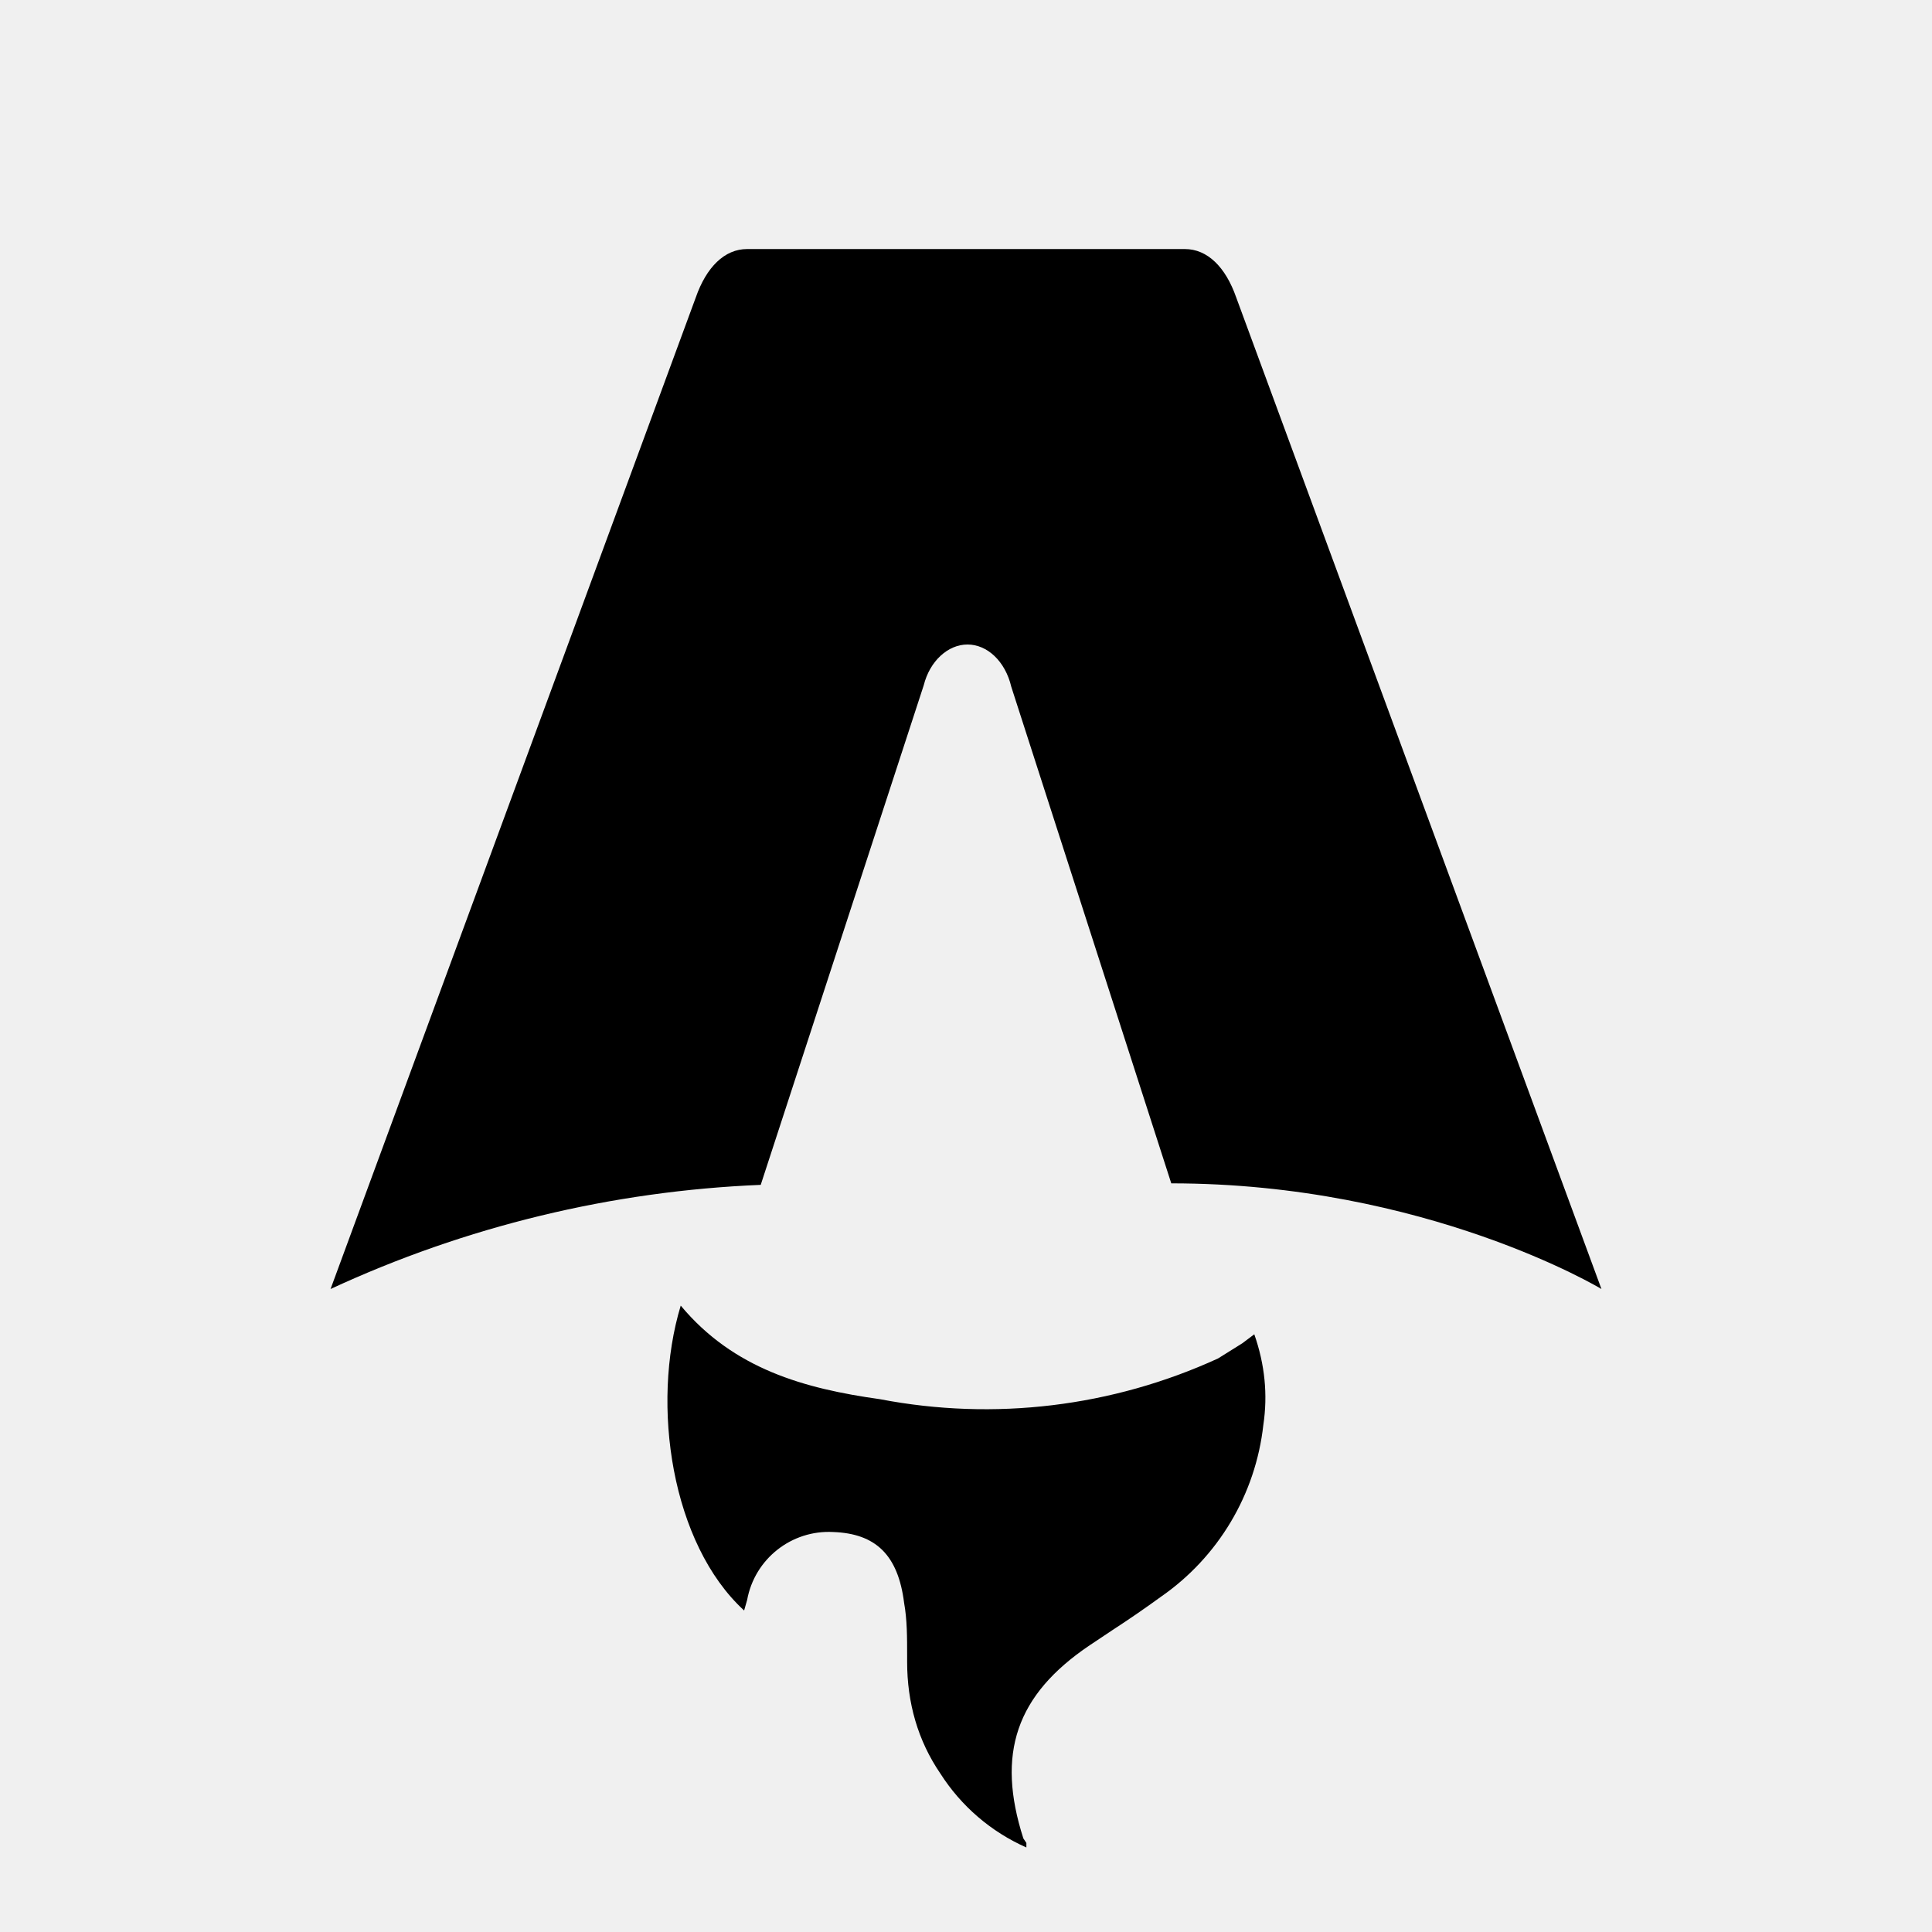
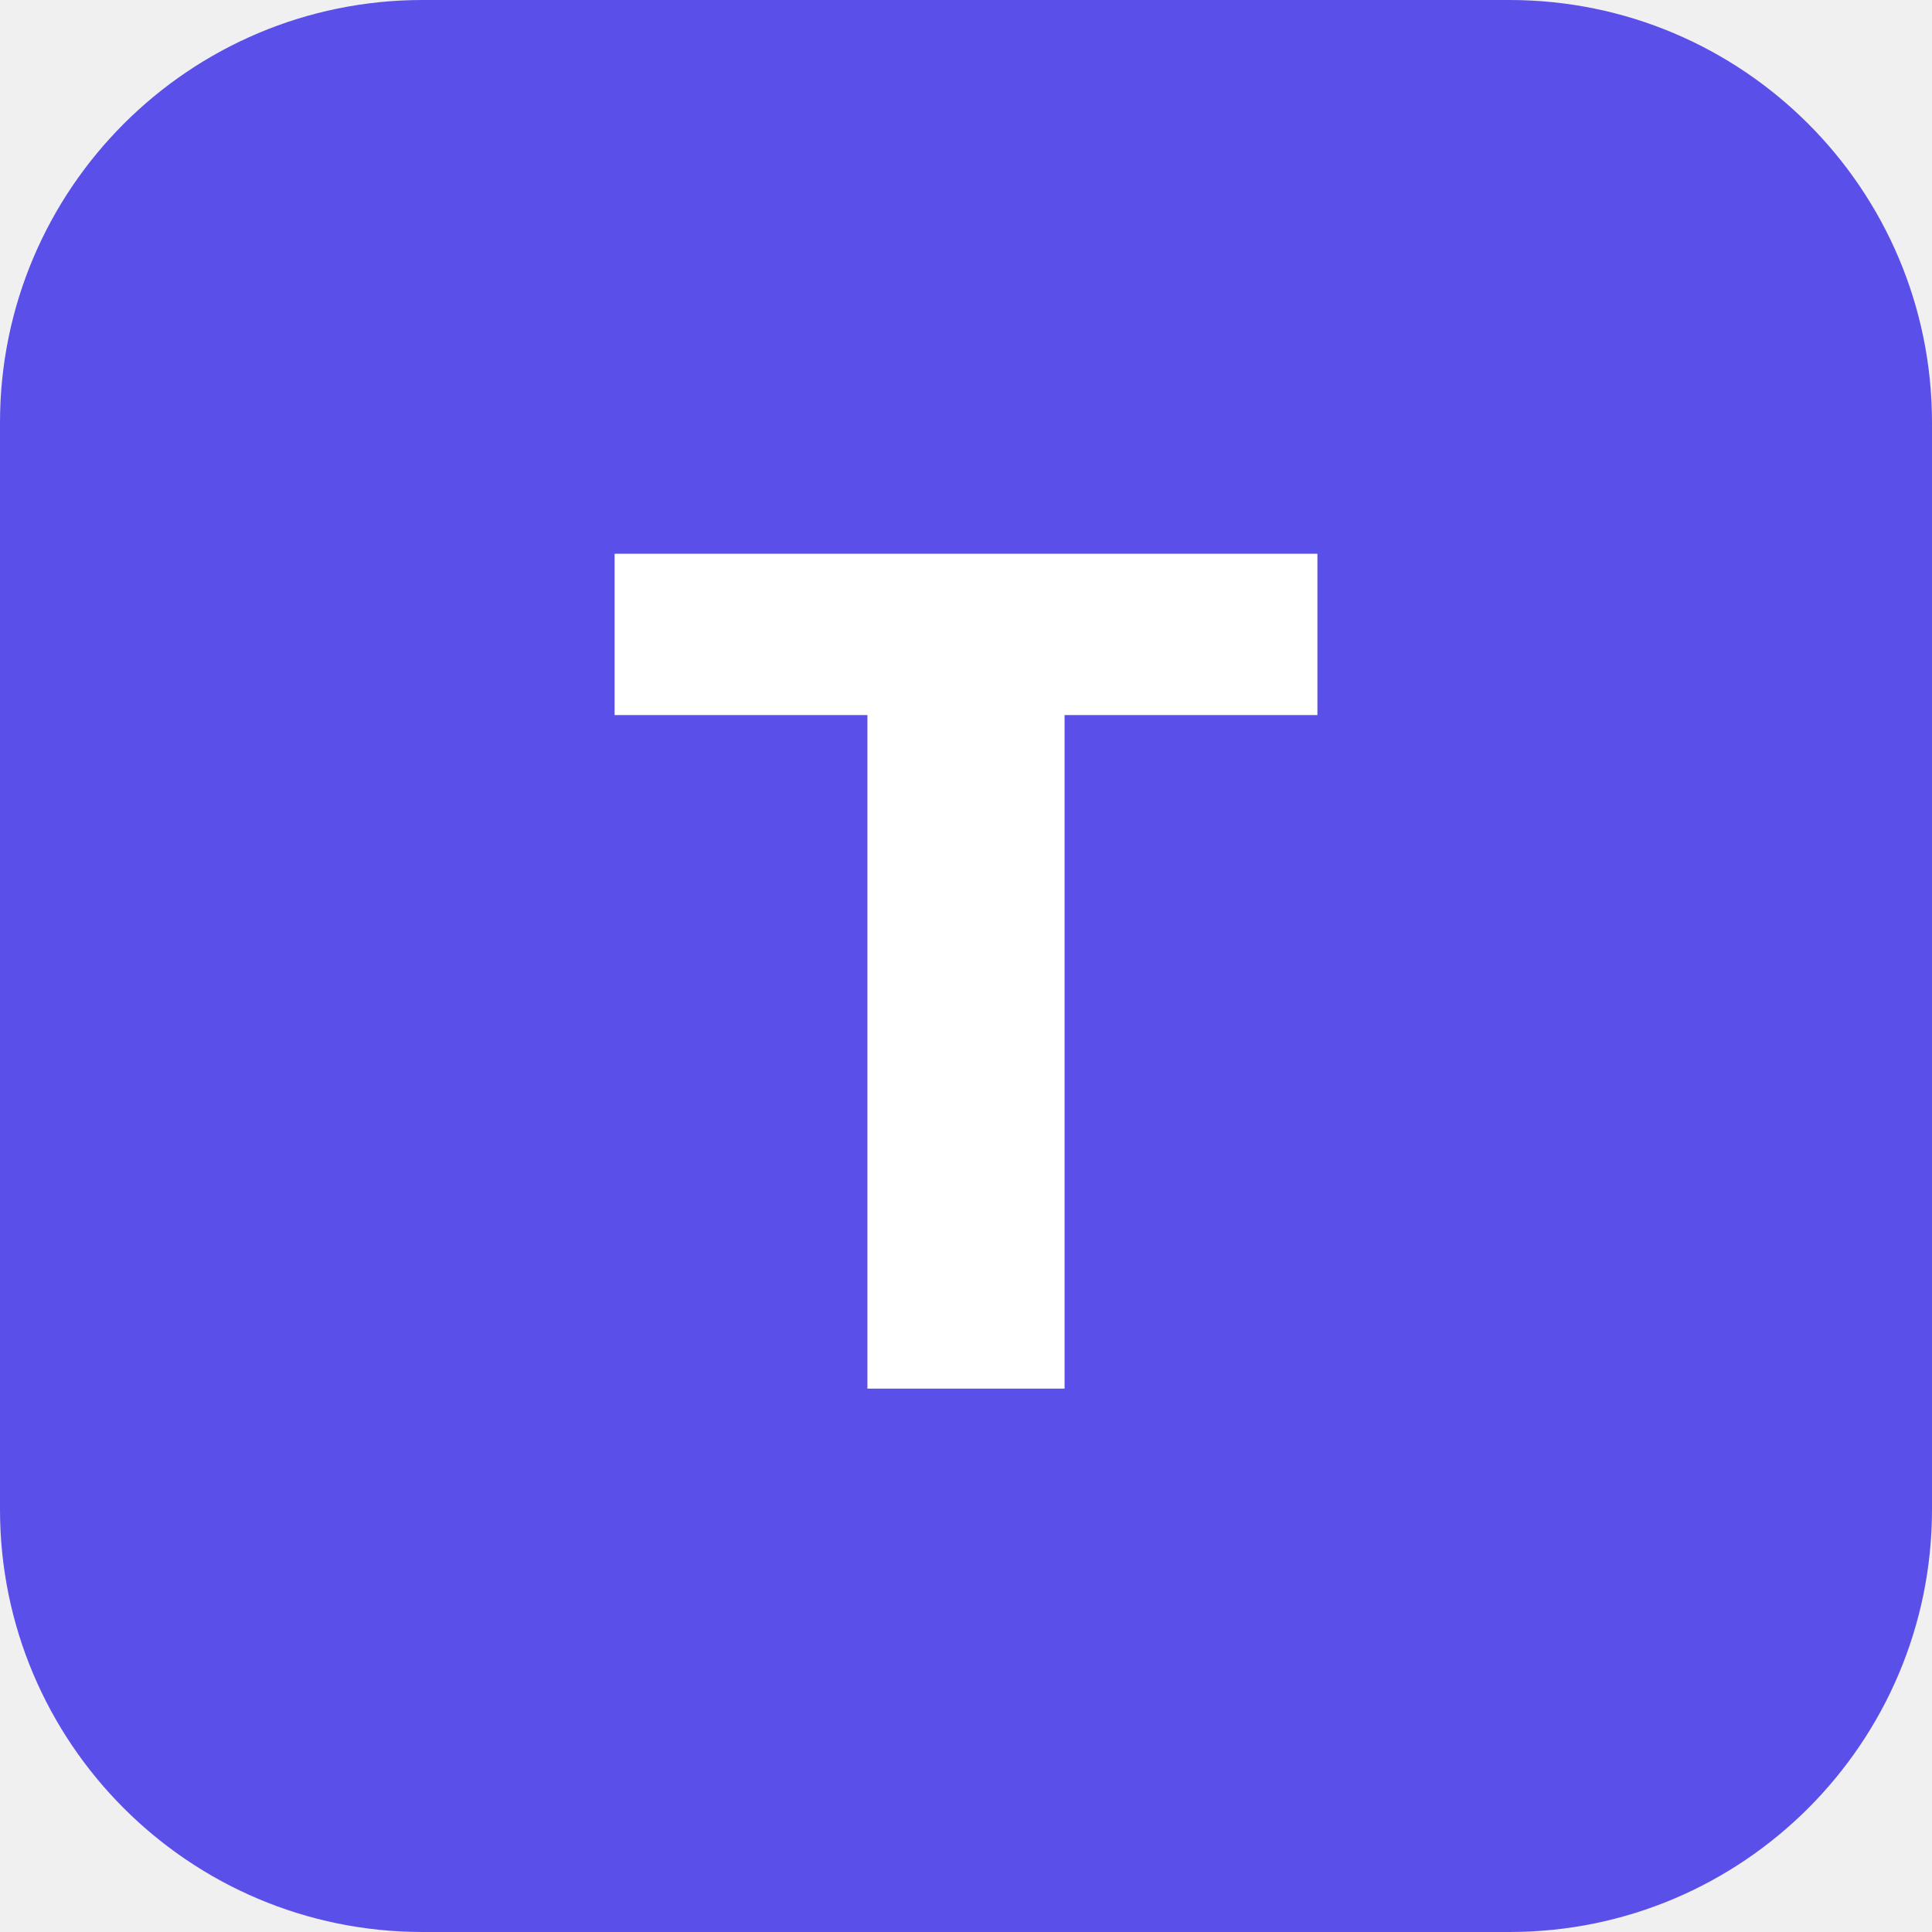
- <svg xmlns="http://www.w3.org/2000/svg" fill="none" viewBox="0 0 128 128">
-   <path d="M50.4 78.5a75.1 75.1 0 0 0-28.5 6.9l24.2-65.7c.7-2 1.9-3.2 3.4-3.2h29c1.5 0 2.7 1.2 3.4 3.2l24.2 65.7s-11.6-7-28.5-7L67 45.5c-.4-1.7-1.6-2.8-2.9-2.8-1.3 0-2.5 1.1-2.9 2.7L50.4 78.5Zm-1.1 28.2Zm-4.2-20.2c-2 6.6-.6 15.8 4.2 20.2a17.5 17.5 0 0 1 .2-.7 5.5 5.5 0 0 1 5.7-4.5c2.8.1 4.3 1.5 4.7 4.7.2 1.1.2 2.3.2 3.5v.4c0 2.7.7 5.2 2.2 7.4a13 13 0 0 0 5.7 4.9v-.3l-.2-.3c-1.8-5.6-.5-9.5 4.4-12.8l1.5-1a73 73 0 0 0 3.2-2.2 16 16 0 0 0 6.8-11.4c.3-2 .1-4-.6-6l-.8.6-1.6 1a37 37 0 0 1-22.4 2.7c-5-.7-9.7-2-13.2-6.2Z" />
-   <style>
-         path { fill: #000; }
-         @media (prefers-color-scheme: dark) {
-             path { fill: #FFF; }
-         }
-     </style>
+ <svg xmlns="http://www.w3.org/2000/svg" viewBox="0 0 32 32" width="32" height="32">
+   <rect width="32" height="32" rx="7" fill="#5B4FE9" />
+   <text x="16" y="23" font-family="Inter, -apple-system, Helvetica, Arial, sans-serif" font-weight="800" font-size="19" fill="#ffffff" text-anchor="middle">T</text>
</svg>
